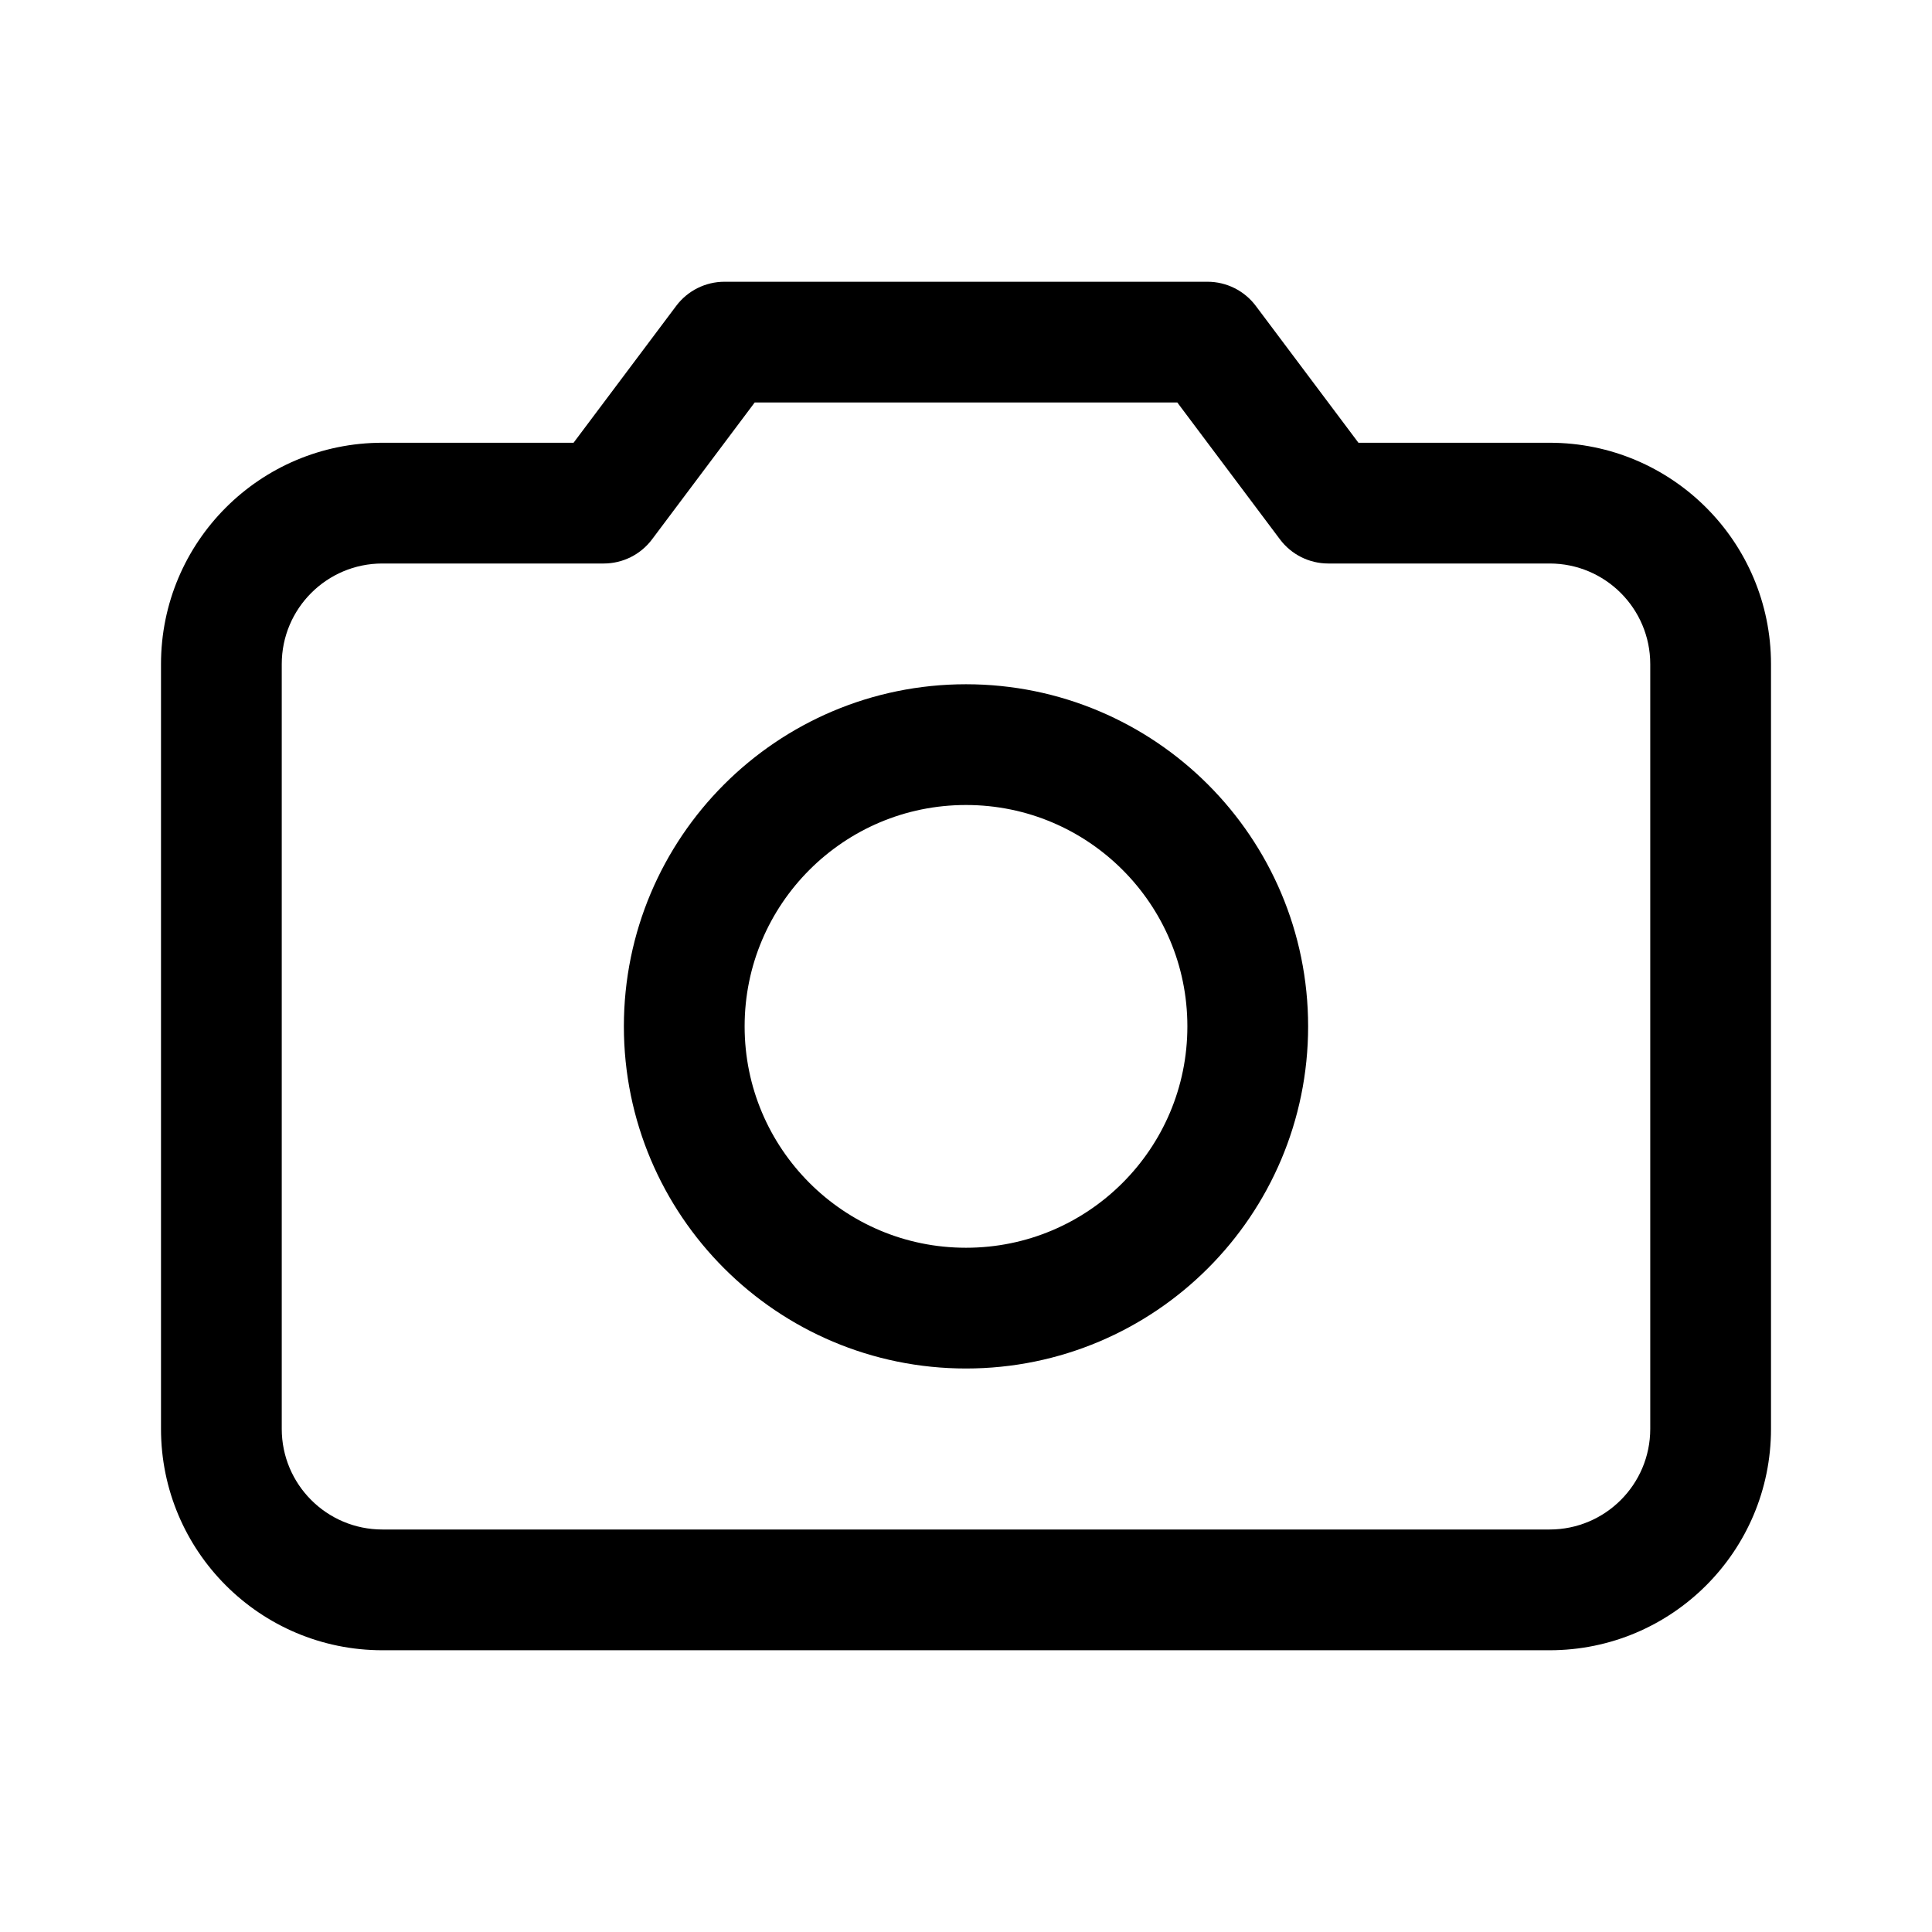
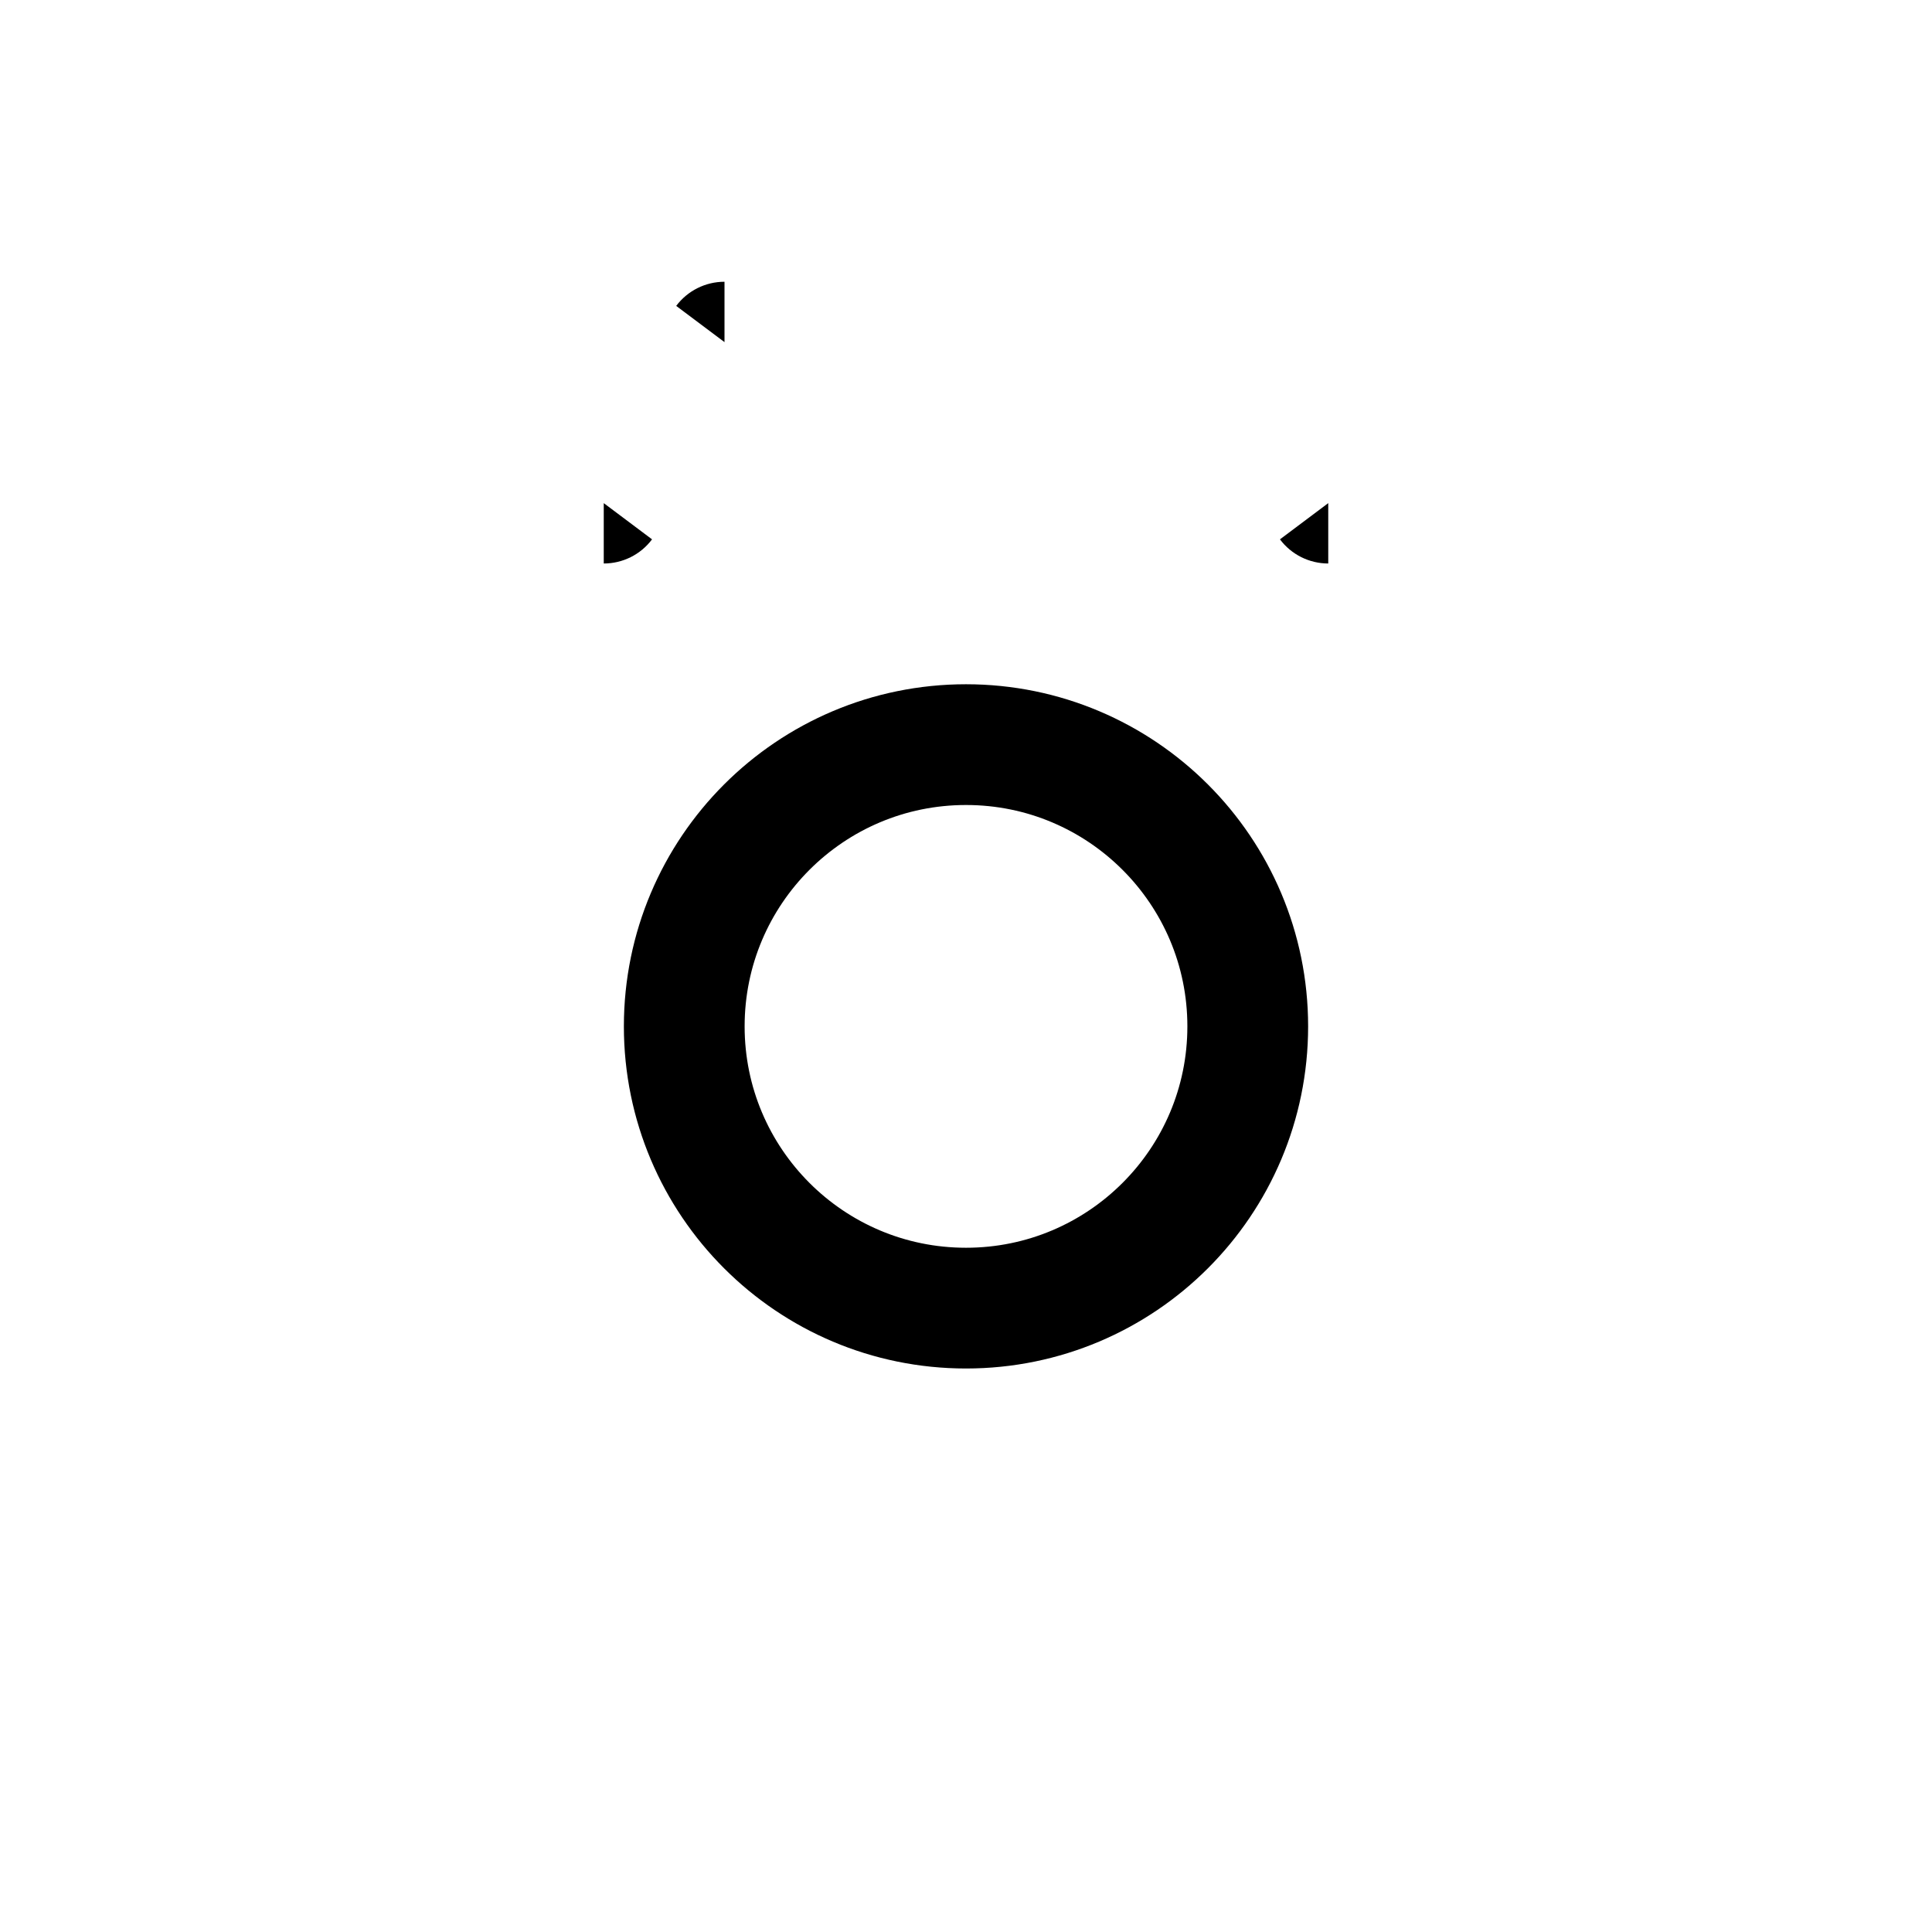
<svg xmlns="http://www.w3.org/2000/svg" width="800px" height="800px" viewBox="0 0 192 192" fill="none">
-   <path fill="#000000" d="M60 50v6a6 6 0 0 0 4.8-2.4L60 50Zm12-16v-6a6 6 0 0 0-4.8 2.4L72 34Zm60 16-4.8 3.6A6 6 0 0 0 132 56v-6Zm-12-16 4.8-3.6A6 6 0 0 0 120 28v6Zm44 32v76h12V66h-12Zm-10 86H38v12h116v-12ZM28 142V66H16v76h12Zm10-86h22V44H38v12Zm26.8-2.4 12-16-9.6-7.2-12 16 9.6 7.2ZM132 56h22V44h-22v12Zm4.8-9.6-12-16-9.6 7.2 12 16 9.6-7.2ZM120 28H72v12h48V28ZM38 152c-5.523 0-10-4.477-10-10H16c0 12.15 9.85 22 22 22v-12Zm126-10c0 5.523-4.477 10-10 10v12c12.15 0 22-9.85 22-22h-12Zm12-76c0-12.15-9.85-22-22-22v12c5.523 0 10 4.477 10 10h12ZM28 66c0-5.523 4.477-10 10-10V44c-12.15 0-22 9.85-22 22h12Z" />
+   <path fill="#000000" d="M60 50v6a6 6 0 0 0 4.8-2.4L60 50Zm12-16v-6a6 6 0                        0 0-4.8 2.4L72 34Zm60 16-4.8 3.6A6 6 0 0 0 132 56v-6Zm-12-16 4.8-3.                        6A6 6 0 0 0 120 28v6Zm44 32v76h12V66h-12Zm-10 86H38v12h116v-12ZM28                        142V66H16v76h12Zm10-86h22V44H38v12Zm26.8-2.4 12-16-9.6-7.2-12 16 9.                        6 7.2ZM132 56h22V44h-22v12Zm4.8-9.6-12-16-9.6 7.2 12 16 9.6-7.2ZM12                        0 28H72v12h48V28ZM38 152c-5.523 0-10-4.477-10-10H16c0 12.15 9.85 22                        22 22v-12Zm126-10c0 5.523-4.477 10-10 10v12c12.15 0 22-9.85 22-22h-                        12Zm12-76c0-12.15-9.85-22-22-22v12c5.523 0 10 4.477 10 10h12ZM28 66                        c0-5.523 4.477-10 10-10V44c-12.15 0-22 9.85-22 22h12Z" />
  <circle cx="96" cy="102" r="28" stroke="#000000" stroke-width="12" />
</svg>
